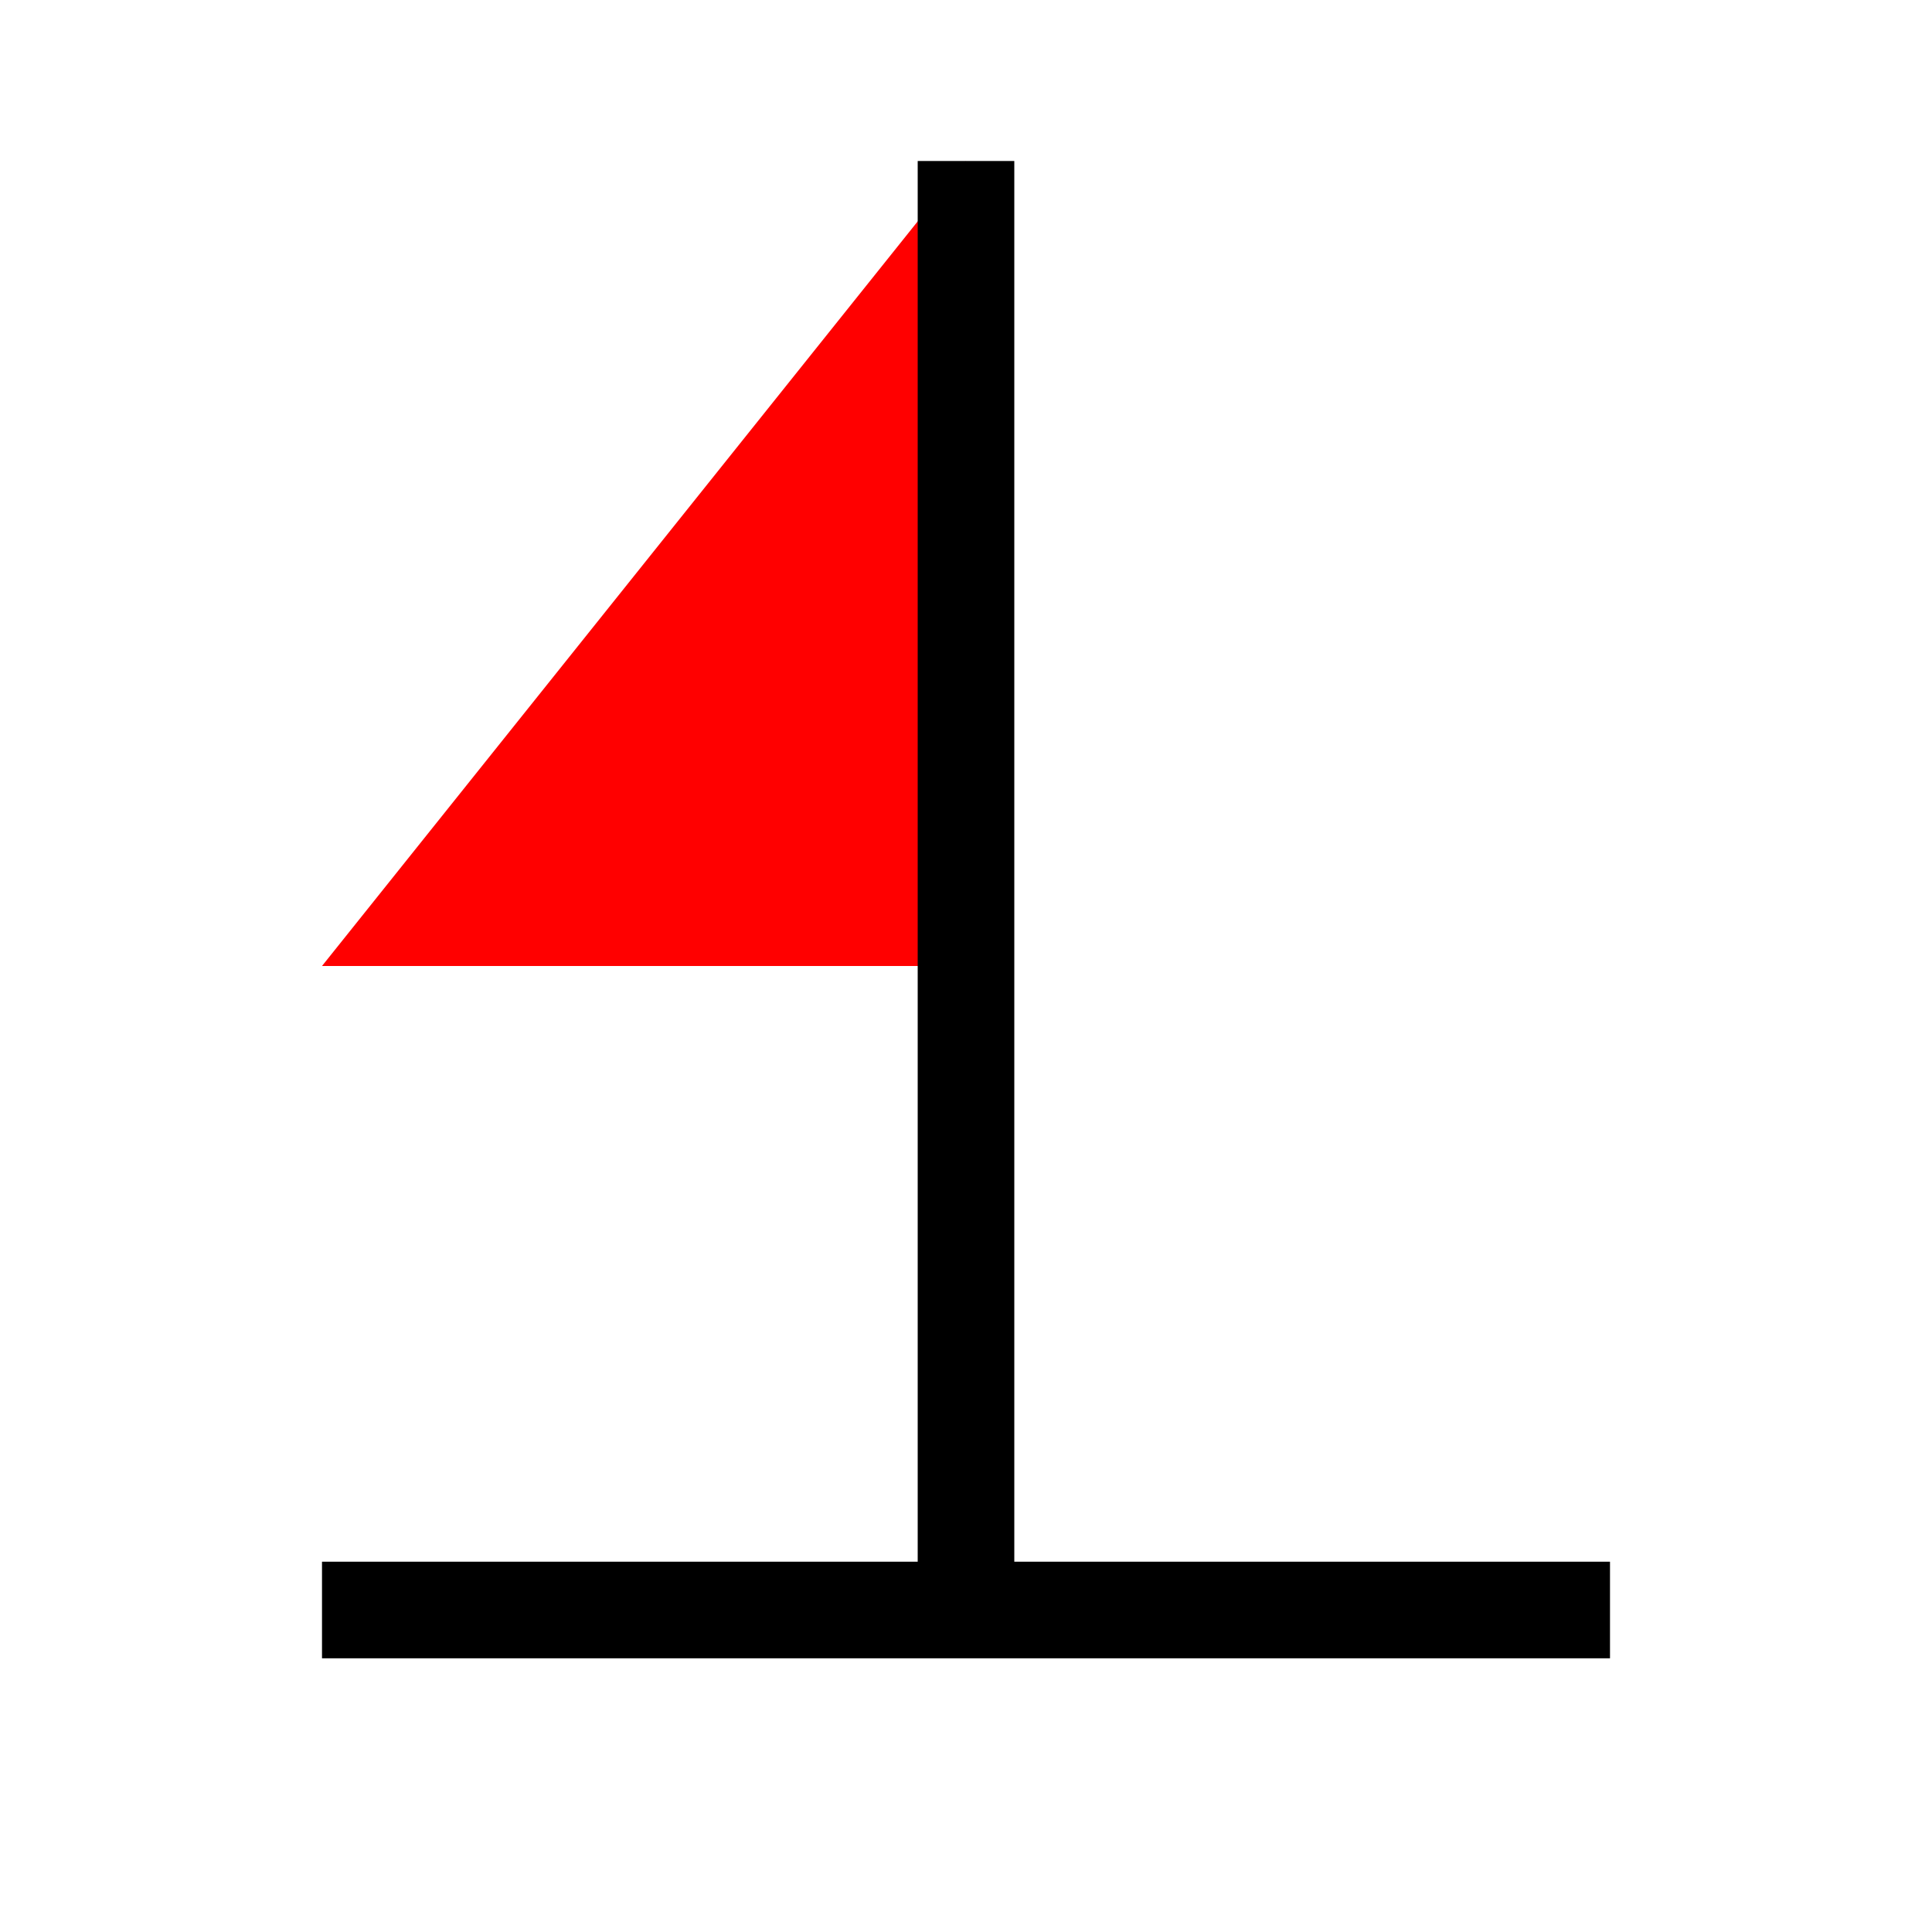
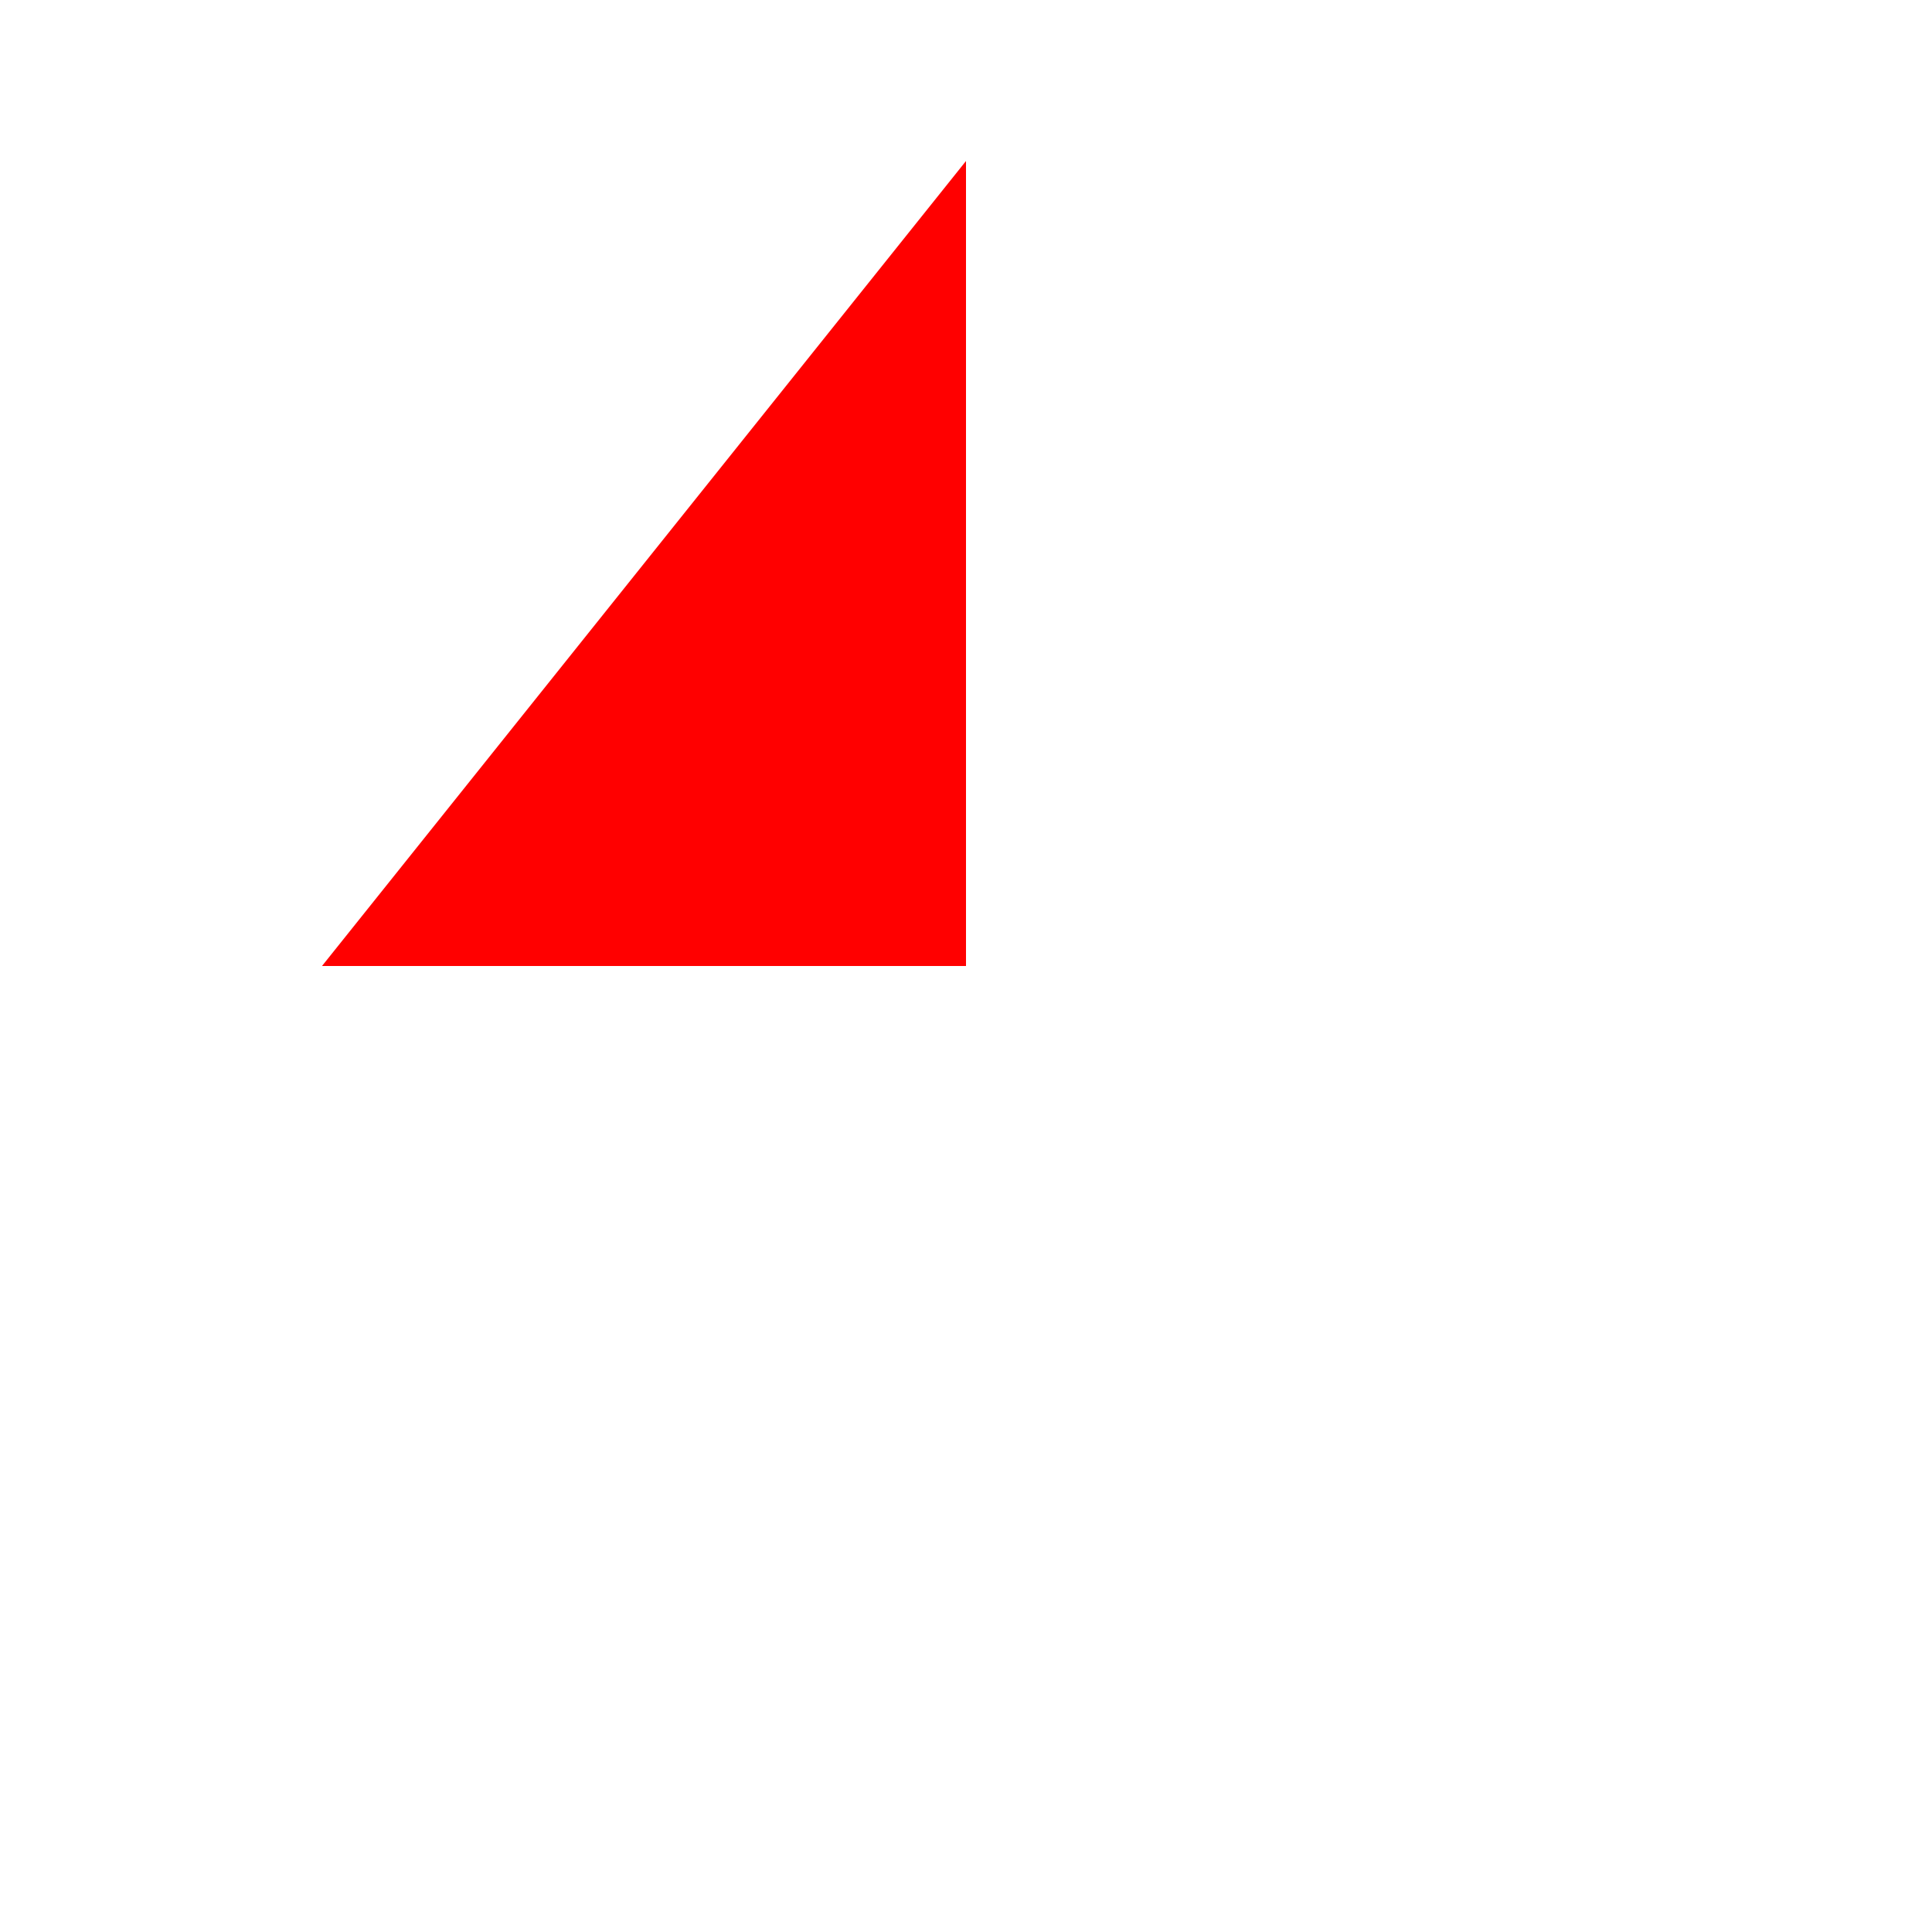
<svg xmlns="http://www.w3.org/2000/svg" id="root" viewBox="0 0 60 60" version="1.1">
-   <style>
-         .a {
-             fill: none;
-             stroke: black;
-             stroke-width: 3;
-         }
-     </style>
  <path d="         M 30,5          L 10,30         L 30,30         Z     " fill="red" />
-   <path d="         M 30,5          L 30,50     " class="a" />
-   <path d="         M 10,50         L 50,50     " class="a" />
+   <path d="         M 30,5          L 30,50     " />
+   <path d="         M 10,50         L 50,50     " />
</svg>
